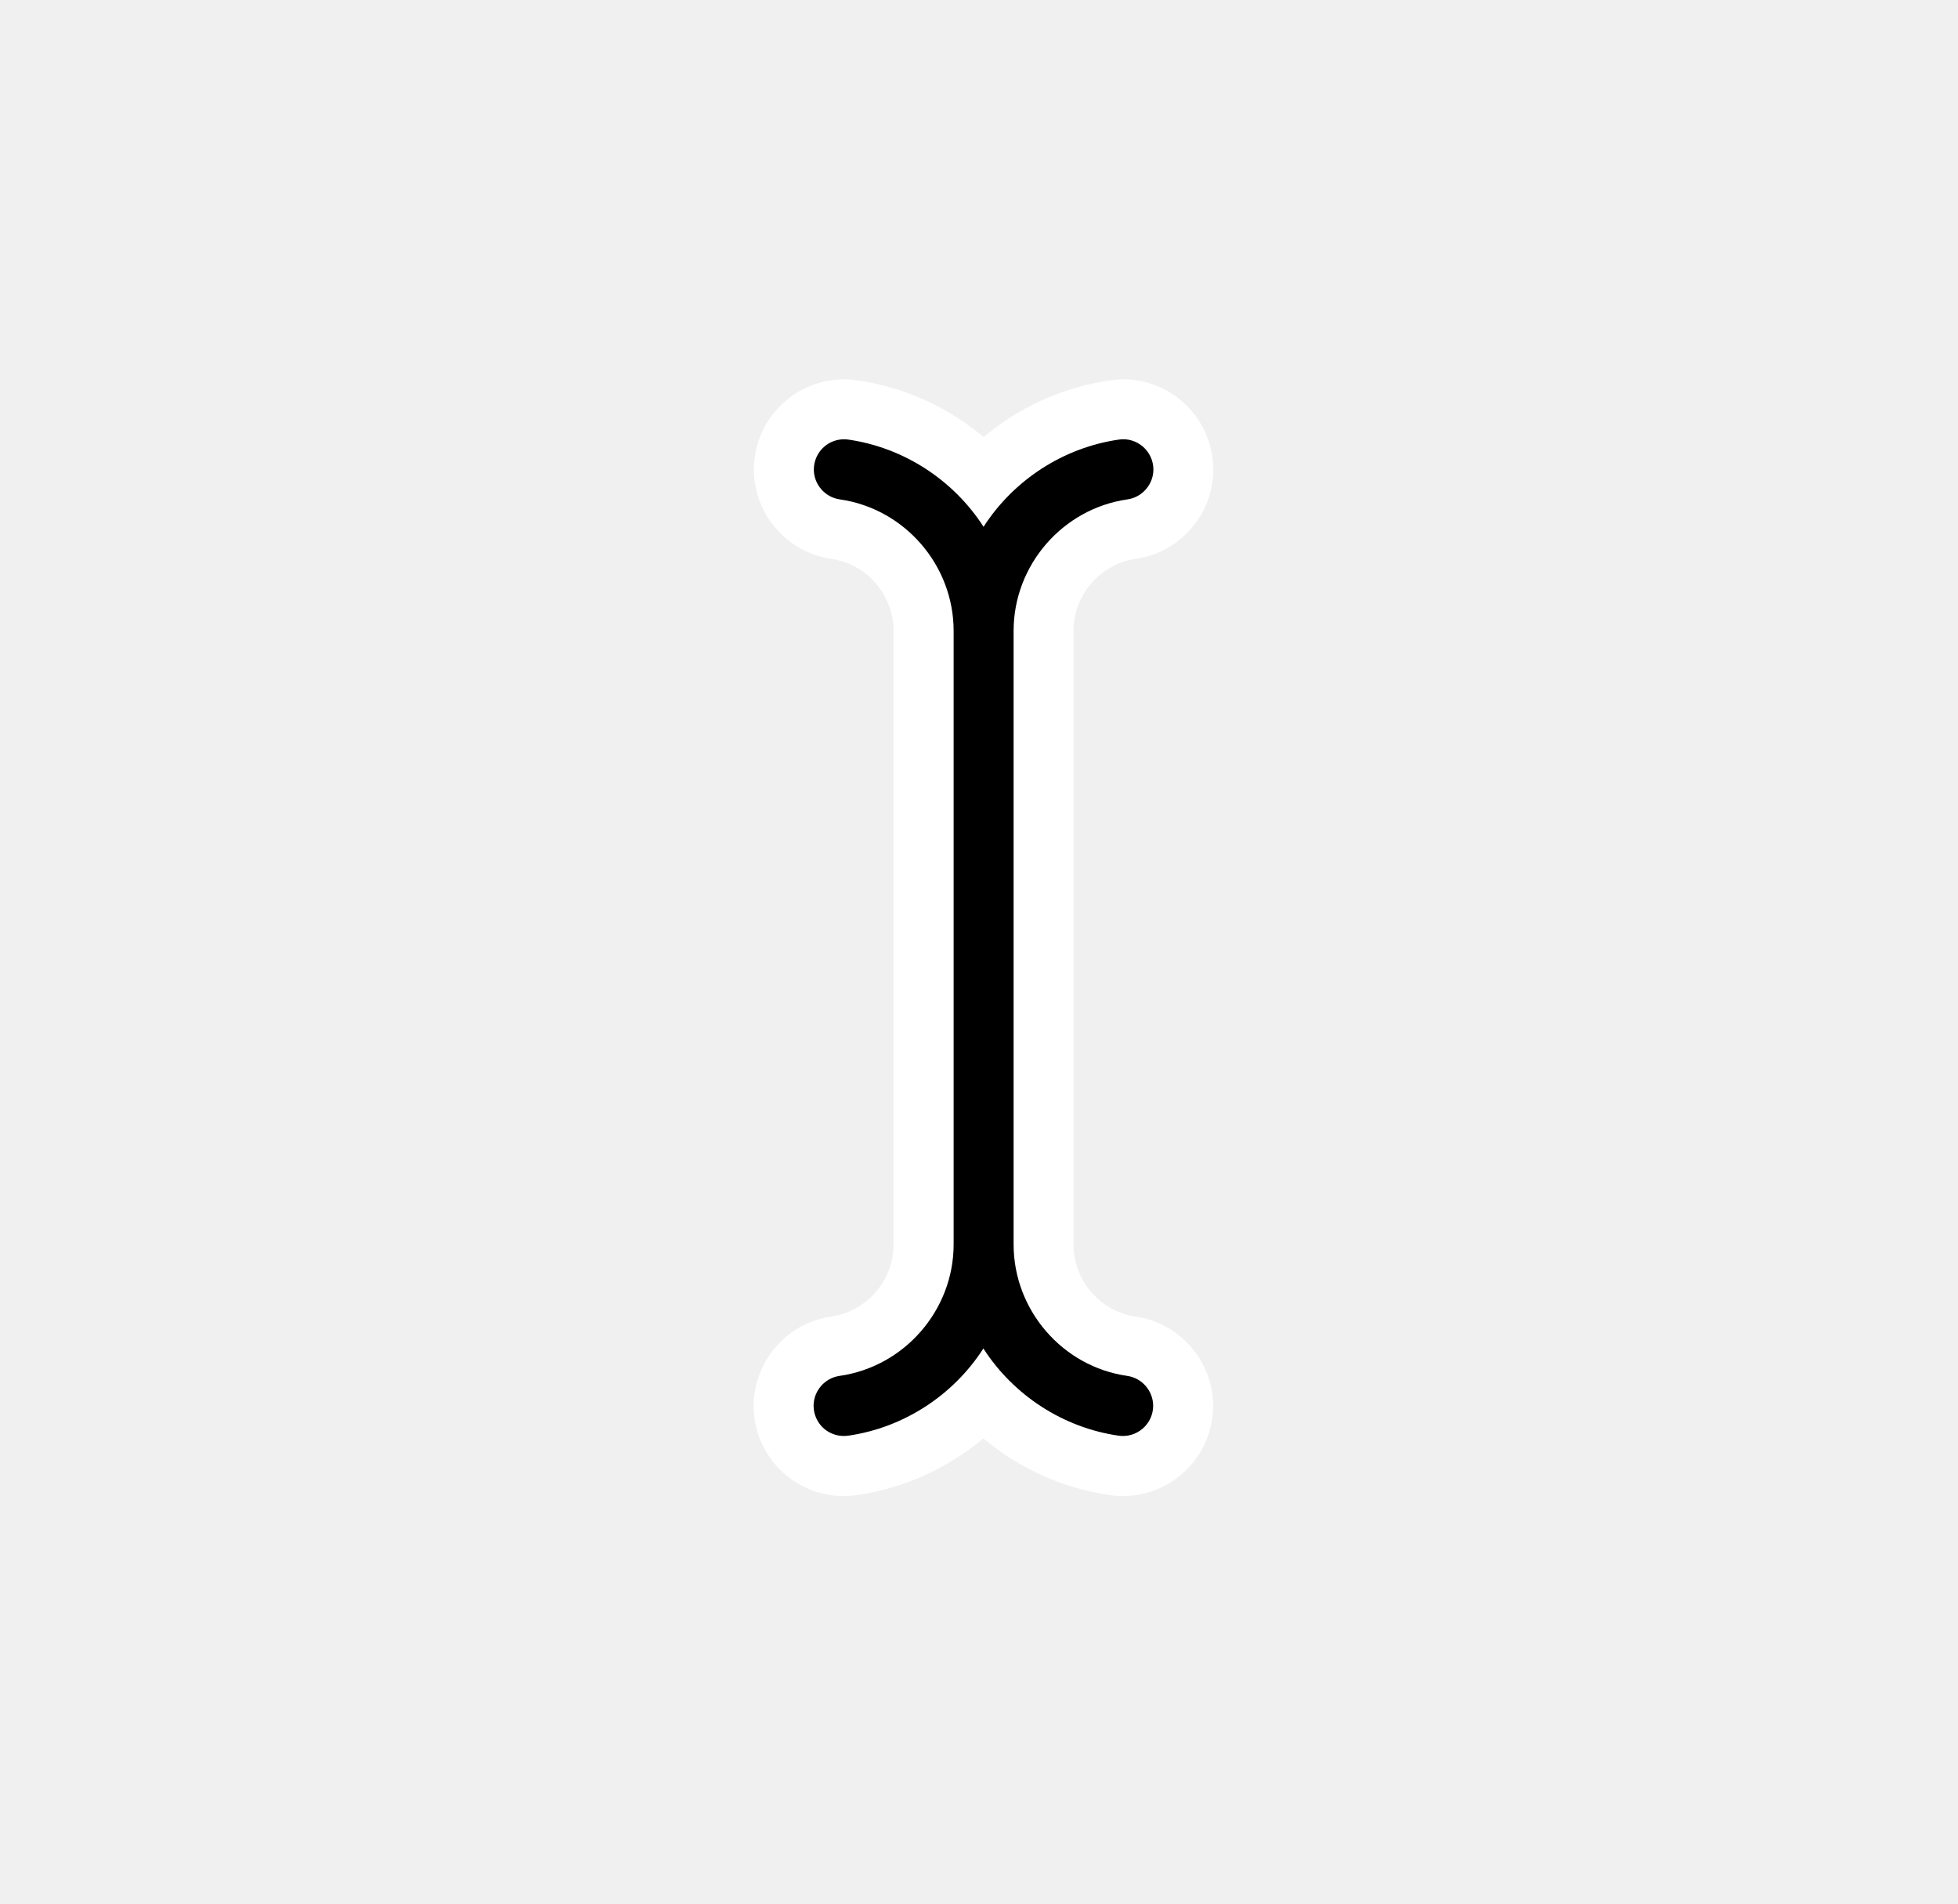
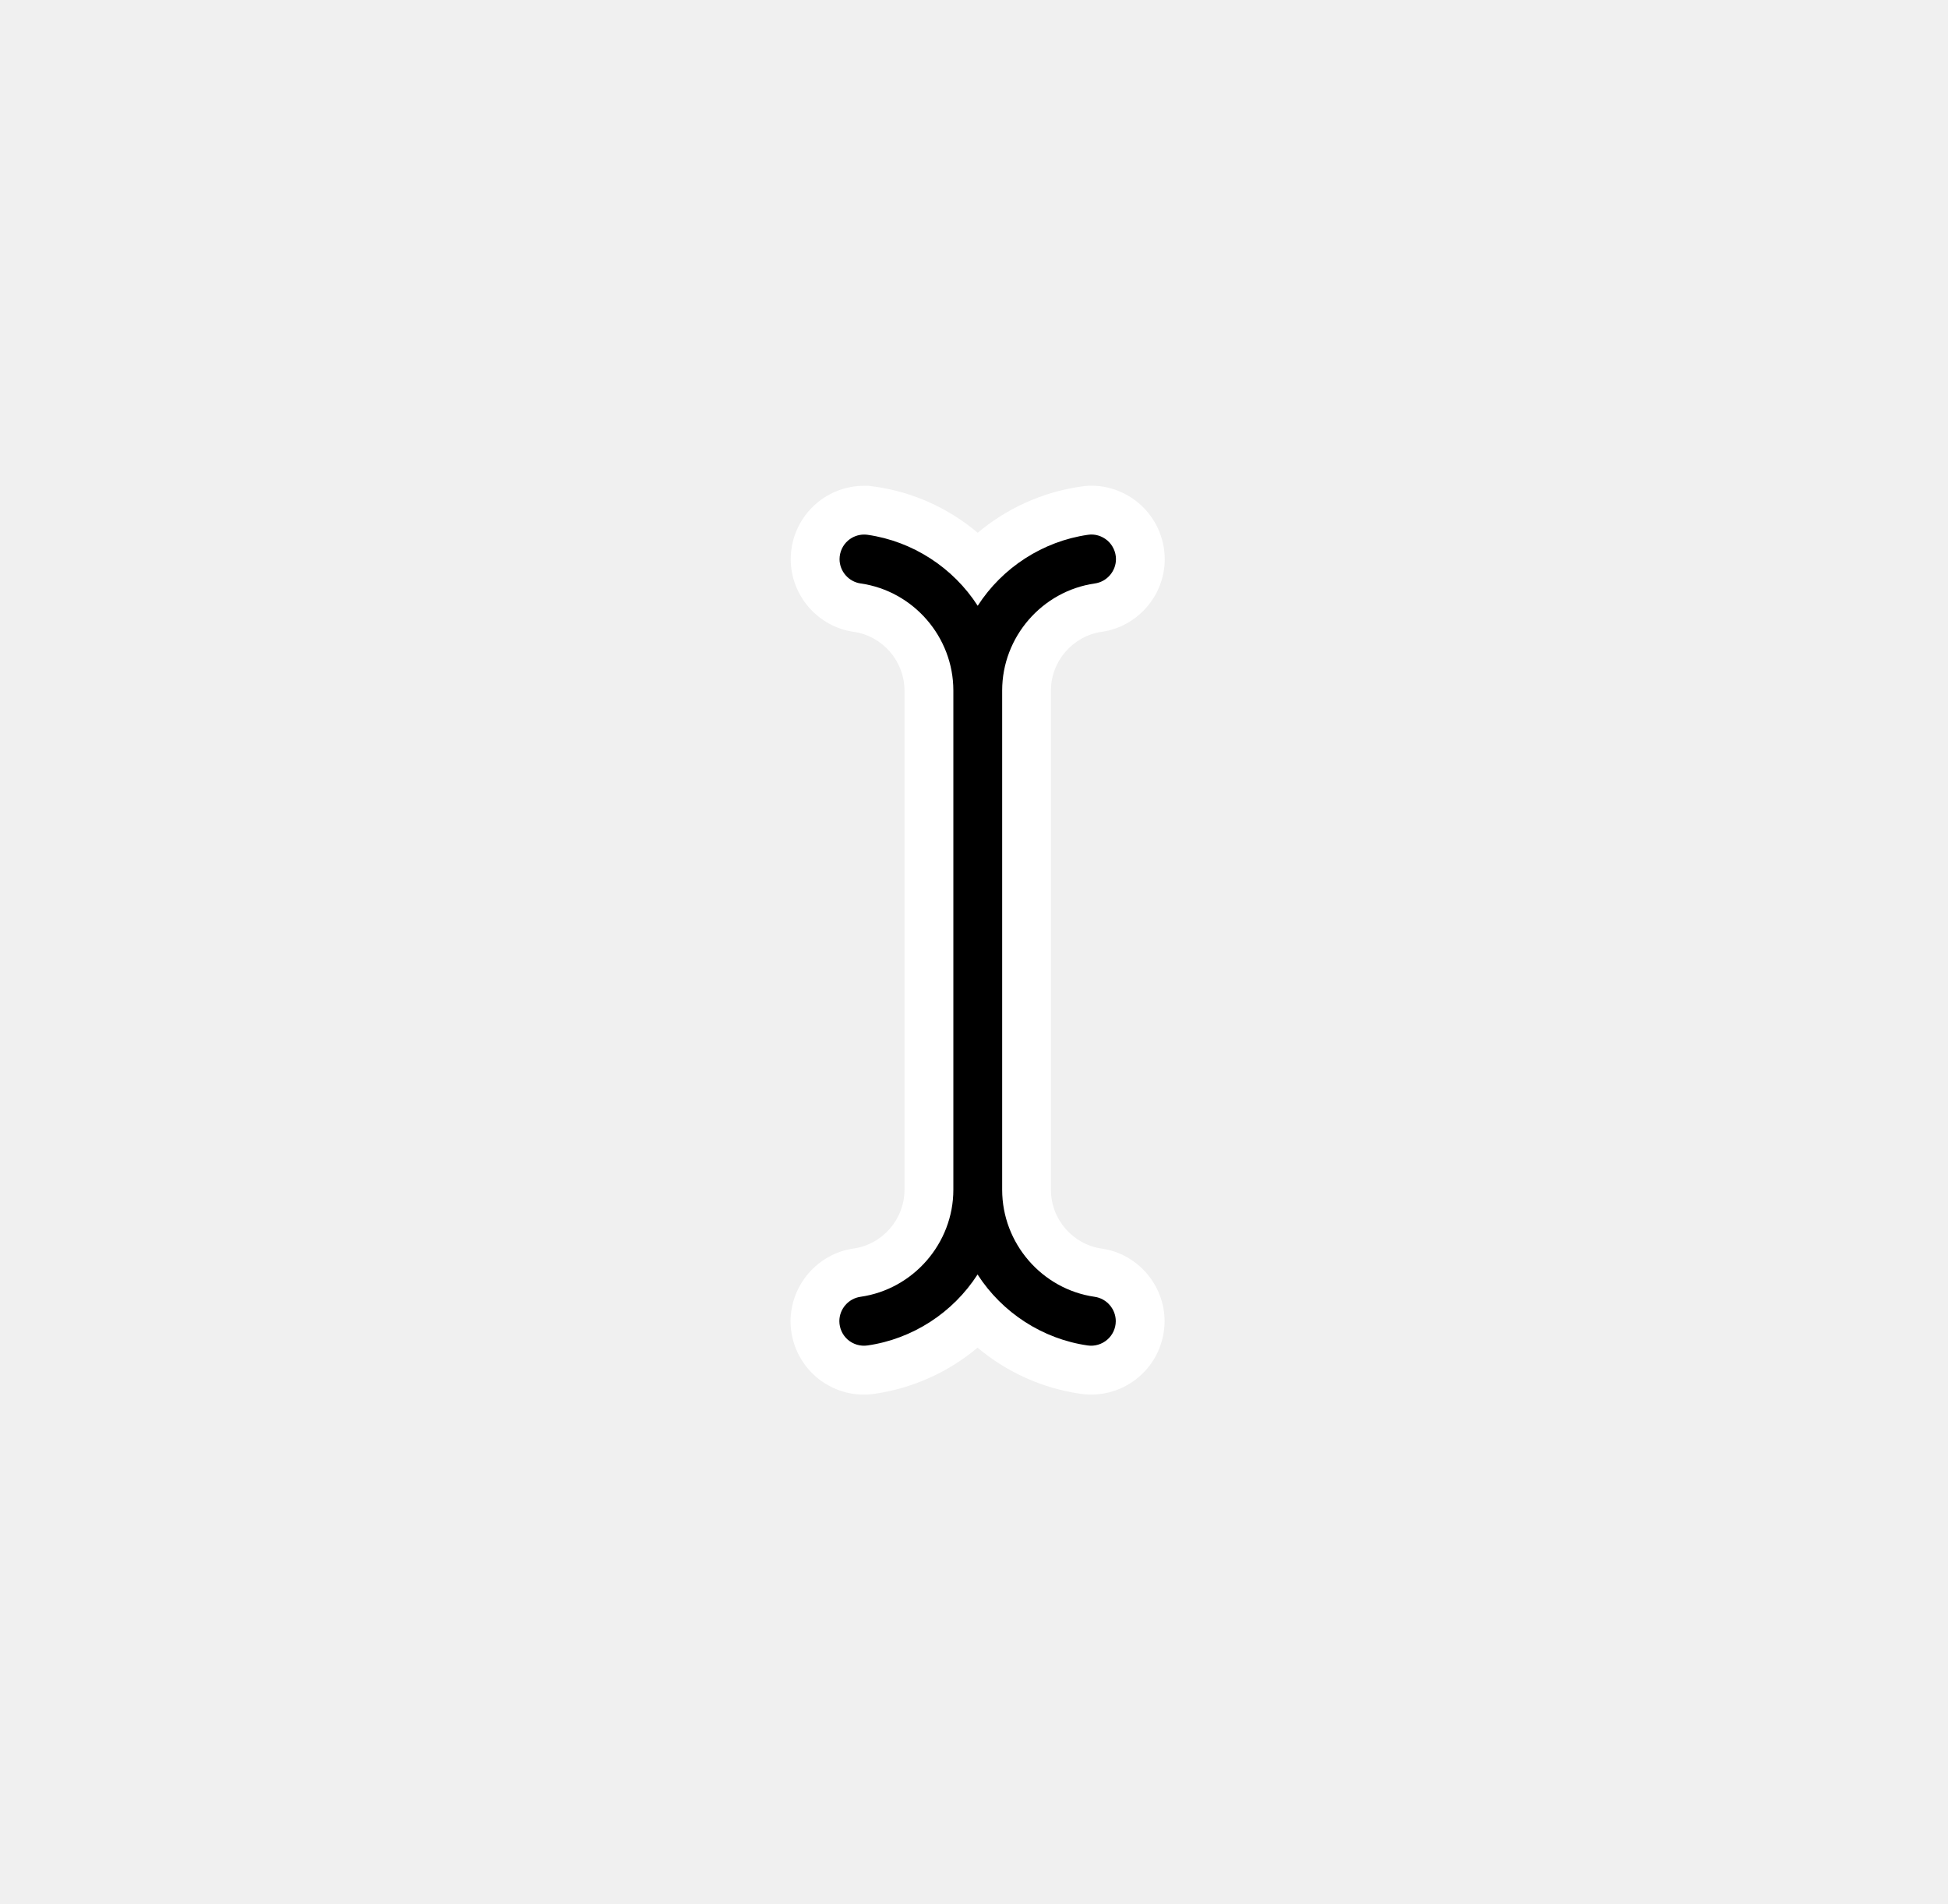
- <svg xmlns="http://www.w3.org/2000/svg" width="36" height="35" viewBox="0 0 36 35" fill="none">
-   <g transform="translate(0 0) scale(1)">
+ <svg xmlns="http://www.w3.org/2000/svg" width="44" height="43" viewBox="0 0 44 43" fill="none">
+   <g transform="translate(4 4) scale(1)">
    <g transform="translate(-143.4475 -8.465342) scale(1.102723)" clip-path="url(#clip_r1c3)">
      <path fill-rule="evenodd" clip-rule="evenodd" d="M24.501 21.86L32.884 30.261C33.937 31.317 33.19 33.119 31.699 33.119L30.475 33.119L31.691 36.007C31.904 36.513 31.907 37.073 31.7 37.582C31.492 38.092 31.098 38.49 30.59 38.703C30.334 38.81 30.066 38.864 29.792 38.864C28.961 38.864 28.216 38.369 27.894 37.603L26.616 34.565L25.784 35.303C24.703 36.259 23 35.492 23 34.048V22.481C23 21.697 23.947 21.305 24.501 21.86Z" fill="white" style="fill:white;fill-opacity:1;" />
      <path fill-rule="evenodd" clip-rule="evenodd" d="M24 23.129C24 22.998 24.159 22.932 24.25 23.025L32.158 30.95C32.59 31.382 32.283 32.119 31.674 32.119L28.97 32.118L30.769 36.394C30.996 36.934 30.742 37.555 30.203 37.781C29.662 38.008 29.042 37.755 28.816 37.216L26.998 32.892L25.139 34.539C24.723 34.907 24.081 34.651 24.006 34.127L24 34.026V23.129Z" fill="black" style="fill:black;fill-opacity:1;" />
      <g>
        <path d="M81.046 15.544C81.819 15.64 82.586 15.89 83.304 16.304C86.174 17.961 87.157 21.63 85.5 24.5C83.843 21.63 80.174 20.647 77.304 22.304C76.587 22.718 75.989 23.256 75.519 23.877C75.744 20.221 77.933 17.095 81.046 15.544Z" fill="url(#paint0_linear_1_317)" />
        <path d="M75.519 23.877C75.989 23.256 76.588 22.718 77.304 22.304C80.174 20.647 83.843 21.63 85.5 24.5C82.186 24.5 79.5 27.186 79.5 30.5C79.5 31.328 79.668 32.116 79.971 32.834C77.276 31.042 75.5 27.978 75.5 24.5C75.5 24.291 75.506 24.083 75.519 23.877Z" fill="url(#paint1_linear_1_317)" />
        <path d="M79.971 32.834C79.668 32.116 79.5 31.328 79.5 30.5C79.5 27.186 82.186 24.5 85.5 24.5C83.843 27.37 84.826 31.039 87.696 32.696C88.414 33.11 89.181 33.36 89.954 33.456C88.613 34.124 87.1 34.5 85.5 34.5C83.456 34.5 81.555 33.886 79.971 32.834Z" fill="url(#paint2_linear_1_317)" />
        <path d="M89.954 33.456C89.181 33.36 88.414 33.11 87.696 32.696C84.826 31.039 83.843 27.37 85.5 24.5C87.157 27.37 90.826 28.353 93.696 26.696C94.413 26.282 95.011 25.744 95.481 25.123C95.256 28.779 93.067 31.905 89.954 33.456Z" fill="url(#paint3_linear_1_317)" />
        <path d="M95.481 25.123C95.011 25.744 94.412 26.282 93.696 26.696C90.826 28.353 87.157 27.37 85.5 24.5C88.814 24.5 91.5 21.814 91.5 18.5C91.5 17.672 91.332 16.884 91.029 16.166C93.724 17.958 95.5 21.021 95.5 24.5C95.5 24.709 95.494 24.917 95.481 25.123Z" fill="url(#paint4_linear_1_317)" />
        <path d="M91.029 16.166C91.332 16.884 91.5 17.672 91.5 18.5C91.5 21.814 88.814 24.5 85.5 24.5C87.157 21.63 86.174 17.961 83.304 16.304C82.586 15.89 81.819 15.64 81.046 15.544C82.387 14.876 83.9 14.5 85.5 14.5C87.544 14.5 89.445 15.114 91.029 16.166Z" fill="url(#paint5_linear_1_317)" />
      </g>
      <path fill-rule="evenodd" clip-rule="evenodd" d="M150.315 15.505C150.315 16.249 149.759 16.889 149.023 16.994C148.431 17.079 147.984 17.596 147.984 18.196V28.426C147.984 29.027 148.43 29.544 149.021 29.629C149.756 29.733 150.312 30.374 150.312 31.118C150.309 31.561 150.118 31.974 149.787 32.257C149.458 32.54 149.021 32.668 148.59 32.604C147.807 32.492 147.078 32.161 146.481 31.659C145.883 32.161 145.154 32.492 144.367 32.605C143.94 32.668 143.504 32.541 143.173 32.257C142.842 31.97 142.653 31.558 142.65 31.125C142.65 30.374 143.206 29.733 143.942 29.628C144.536 29.543 144.984 29.026 144.984 28.426V18.196C144.984 17.596 144.537 17.079 143.944 16.994C143.209 16.889 142.654 16.249 142.654 15.505C142.655 15.065 142.846 14.651 143.177 14.366C143.447 14.133 143.796 14.002 144.158 14.002H144.239L144.39 14.021C145.164 14.132 145.889 14.462 146.484 14.964C147.083 14.462 147.812 14.13 148.598 14.018C149.013 13.951 149.455 14.077 149.792 14.366C150.123 14.653 150.312 15.065 150.315 15.498V15.502V15.505Z" fill="white" style="fill:white;fill-opacity:1;" />
      <path fill-rule="evenodd" clip-rule="evenodd" d="M144.087 16.003C145.169 16.158 145.985 17.101 145.985 18.195V28.425C145.985 29.519 145.167 30.462 144.083 30.617C143.836 30.652 143.65 30.867 143.65 31.117C143.651 31.263 143.714 31.401 143.824 31.497C143.935 31.591 144.08 31.635 144.226 31.614C145.148 31.482 145.978 30.943 146.481 30.16C146.985 30.943 147.814 31.482 148.737 31.614C148.879 31.635 149.027 31.591 149.137 31.496C149.248 31.401 149.311 31.263 149.312 31.117C149.312 30.867 149.126 30.652 148.879 30.617C147.799 30.462 146.985 29.52 146.985 28.425V18.195C146.985 17.101 147.801 16.158 148.883 16.003C149.13 15.968 149.316 15.753 149.316 15.503C149.315 15.358 149.251 15.219 149.141 15.123C149.03 15.029 148.885 14.983 148.74 15.006C147.818 15.139 146.988 15.677 146.484 16.46C145.98 15.677 145.151 15.139 144.229 15.006C144.206 15.003 144.182 15.001 144.158 15.001C144.038 15.001 143.921 15.044 143.829 15.123C143.718 15.219 143.655 15.357 143.654 15.504C143.654 15.753 143.84 15.968 144.087 16.003Z" fill="black" style="fill:black;fill-opacity:1;" />
      <path fill-rule="evenodd" clip-rule="evenodd" d="M207.5 17C208.328 17 209 17.672 209 18.5V23H213.5C214.279 23 214.92 23.595 214.993 24.356L215 24.5C215 25.328 214.328 26 213.5 26H209V30.5C209 31.279 208.405 31.92 207.644 31.993L207.5 32C206.672 32 206 31.328 206 30.5V26H201.5C200.721 26 200.08 25.405 200.007 24.644L200 24.5C200 23.672 200.672 23 201.5 23H206V18.5C206 17.721 206.595 17.08 207.356 17.007L207.5 17Z" fill="white" style="fill:white;fill-opacity:1;" />
      <path fill-rule="evenodd" clip-rule="evenodd" d="M207.5 18C207.776 18 208 18.224 208 18.5V24H213.5C213.745 24 213.95 24.177 213.992 24.41L214 24.5C214 24.776 213.776 25 213.5 25H208V30.5C208 30.745 207.823 30.95 207.59 30.992L207.5 31C207.224 31 207 30.776 207 30.5V25H201.5C201.255 25 201.05 24.823 201.008 24.59L201 24.5C201 24.224 201.224 24 201.5 24H207V18.5C207 18.255 207.177 18.05 207.41 18.008L207.5 18Z" fill="#232020" style="fill:#232020;fill:color(display-p3 0.137 0.126 0.126);fill-opacity:1;" />
      <g clip-path="url(#clip0_1_317)">
        <path fill-rule="evenodd" clip-rule="evenodd" d="M268.501 21.86L276.884 30.261C277.937 31.317 277.19 33.119 275.699 33.119L272.252 33.118L269.784 35.303C268.703 36.259 267 35.492 267 34.048V22.481C267 21.697 267.947 21.305 268.501 21.86Z" fill="white" style="fill:white;fill-opacity:1;" />
        <path fill-rule="evenodd" clip-rule="evenodd" d="M268 23.129V34.026C268 34.616 268.697 34.93 269.139 34.539L271.874 32.118L275.674 32.119C276.284 32.119 276.59 31.382 276.159 30.95L268.251 23.025C268.159 22.932 268 22.998 268 23.129Z" fill="black" style="fill:black;fill-opacity:1;" />
        <path fill-rule="evenodd" clip-rule="evenodd" d="M281.889 50.119H274.11C272.945 50.119 272 49.174 272 48.008V37.23C272 36.064 272.945 35.119 274.11 35.119H281.889C283.055 35.119 284 36.064 284 37.23V48.008C284 49.174 283.055 50.119 281.889 50.119Z" fill="white" style="fill:white;fill-opacity:1;" />
        <path fill-rule="evenodd" clip-rule="evenodd" d="M281.75 49.119H274.25C273.56 49.119 273 48.559 273 47.869V37.369C273 36.679 273.56 36.119 274.25 36.119H281.75C282.44 36.119 283 36.679 283 37.369V47.869C283 48.559 282.44 49.119 281.75 49.119Z" fill="black" style="fill:black;fill-opacity:1;" />
        <path fill-rule="evenodd" clip-rule="evenodd" d="M280.5 39.119H275.5C275.224 39.119 275 38.895 275 38.619C275 38.343 275.224 38.119 275.5 38.119H280.5C280.776 38.119 281 38.343 281 38.619C281 38.895 280.776 39.119 280.5 39.119Z" fill="white" style="fill:white;fill-opacity:1;" />
        <path fill-rule="evenodd" clip-rule="evenodd" d="M280.5 47.119H275.5C275.224 47.119 275 46.895 275 46.619C275 46.343 275.224 46.119 275.5 46.119H280.5C280.776 46.119 281 46.343 281 46.619C281 46.895 280.776 47.119 280.5 47.119Z" fill="white" style="fill:white;fill-opacity:1;" />
        <path fill-rule="evenodd" clip-rule="evenodd" d="M281.061 44.119H274.938C274.42 44.119 274 43.699 274 43.18V42.058C274 41.539 274.42 41.119 274.938 41.119H281.061C281.579 41.119 282 41.539 282 42.058V43.18C282 43.699 281.579 44.119 281.061 44.119Z" fill="white" style="fill:white;fill-opacity:1;" />
        <path fill-rule="evenodd" clip-rule="evenodd" d="M278.5 43.119H275.5C275.224 43.119 275 42.895 275 42.619C275 42.343 275.224 42.119 275.5 42.119H278.5C278.776 42.119 279 42.343 279 42.619C279 42.895 278.776 43.119 278.5 43.119Z" fill="black" style="fill:black;fill-opacity:1;" />
      </g>
      <path fill-rule="evenodd" clip-rule="evenodd" d="M32 91C32 94.866 28.866 98 25 98C21.134 98 18 94.866 18 91C18 87.134 21.134 84 25 84C28.866 84 32 87.134 32 91Z" fill="black" style="fill:black;fill-opacity:1;" />
      <path fill-rule="evenodd" clip-rule="evenodd" d="M30.253 91C30.253 93.901 27.901 96.253 25 96.253C22.098 96.253 19.747 93.901 19.747 91C19.747 88.099 22.098 85.747 25 85.747C27.901 85.747 30.253 88.099 30.253 91Z" fill="white" style="fill:white;fill-opacity:1;" />
      <path fill-rule="evenodd" clip-rule="evenodd" d="M21.5 91C21.5 90.448 21.948 90 22.5 90H27.5C28.052 90 28.5 90.448 28.5 91C28.5 91.552 28.052 92 27.5 92H22.5C21.948 92 21.5 91.552 21.5 91ZM34.931 100.932C35.322 100.542 35.322 99.908 34.931 99.518L30.189 94.776L28.776 96.19L33.517 100.932C33.907 101.322 34.541 101.322 34.931 100.932Z" fill="black" style="fill:black;fill-opacity:1;" />
      <path fill-rule="evenodd" clip-rule="evenodd" d="M93 91C93 94.866 89.866 98 86 98C82.134 98 79 94.866 79 91C79 87.134 82.134 84 86 84C89.866 84 93 87.134 93 91Z" fill="black" style="fill:black;fill-opacity:1;" />
      <path fill-rule="evenodd" clip-rule="evenodd" d="M91.253 91C91.253 93.901 88.901 96.253 86 96.253C83.098 96.253 80.747 93.901 80.747 91C80.747 88.099 83.098 85.747 86 85.747C88.901 85.747 91.253 88.099 91.253 91Z" fill="white" style="fill:white;fill-opacity:1;" />
      <path fill-rule="evenodd" clip-rule="evenodd" d="M86 94.5C85.448 94.5 85 94.052 85 93.5V88.5C85 87.948 85.448 87.5 86 87.5C86.552 87.5 87 87.948 87 88.5V93.5C87 94.052 86.552 94.5 86 94.5Z" fill="black" style="fill:black;fill-opacity:1;" />
      <path fill-rule="evenodd" clip-rule="evenodd" d="M82.5 91C82.5 90.448 82.948 90 83.5 90H88.5C89.052 90 89.5 90.448 89.5 91C89.5 91.552 89.052 92 88.5 92H83.5C82.948 92 82.5 91.552 82.5 91Z" fill="black" style="fill:black;fill-opacity:1;" />
      <path fill-rule="evenodd" clip-rule="evenodd" d="M95.931 100.932C96.322 100.542 96.322 99.908 95.931 99.518L91.189 94.776L89.775 96.19L94.517 100.932C94.907 101.322 95.541 101.322 95.931 100.932Z" fill="black" style="fill:black;fill-opacity:1;" />
      <path fill-rule="evenodd" clip-rule="evenodd" d="M149.301 105.942C150.359 105.942 151.279 105.722 152.059 105.281C152.841 104.84 153.445 104.195 153.87 103.343C154.296 102.491 154.509 101.449 154.509 100.214V98.564C154.509 97.797 154.389 97.208 154.149 96.794C153.909 96.381 153.563 96.174 153.114 96.174V97.268C153.114 97.42 153.063 97.542 152.963 97.633C152.862 97.724 152.749 97.769 152.621 97.769C152.487 97.769 152.37 97.724 152.27 97.633C152.169 97.542 152.119 97.42 152.119 97.268V95.909C152.119 95.636 152.049 95.424 151.91 95.275C151.769 95.126 151.572 95.052 151.316 95.052C151.116 95.052 150.918 95.095 150.724 95.18V96.913C150.724 97.071 150.673 97.195 150.573 97.287C150.472 97.378 150.359 97.423 150.231 97.423C150.097 97.423 149.98 97.378 149.88 97.287C149.779 97.195 149.729 97.071 149.729 96.913V94.906C149.729 94.639 149.658 94.427 149.515 94.272C149.372 94.117 149.179 94.039 148.936 94.039C148.729 94.039 148.528 94.085 148.334 94.176V96.566C148.334 96.706 148.287 96.825 148.192 96.922C148.098 97.019 147.978 97.068 147.832 97.068C147.692 97.068 147.575 97.019 147.481 96.922C147.387 96.825 147.339 96.706 147.339 96.566V89.981C147.339 89.756 147.277 89.575 147.152 89.438C147.028 89.301 146.859 89.233 146.646 89.233C146.433 89.233 146.262 89.301 146.131 89.438C146 89.575 145.935 89.756 145.935 89.981V99.257C145.935 99.452 145.877 99.611 145.762 99.736C145.646 99.86 145.5 99.922 145.324 99.922C145.165 99.922 145.024 99.883 144.9 99.804C144.775 99.725 144.67 99.579 144.585 99.366L143.363 96.575C143.211 96.21 142.982 96.028 142.679 96.028C142.484 96.028 142.326 96.09 142.204 96.215C142.082 96.339 142.022 96.49 142.022 96.666C142.022 96.812 142.049 96.958 142.104 97.104L143.737 101.701C144.271 103.191 145.014 104.269 145.962 104.939C146.911 105.608 148.024 105.942 149.301 105.942ZM149.265 107C147.707 107 146.383 106.583 145.292 105.751C144.2 104.918 143.366 103.68 142.788 102.038L141.155 97.432C141.106 97.287 141.069 97.135 141.041 96.976C141.014 96.818 141 96.675 141 96.548C141 96.073 141.158 95.706 141.475 95.444C141.79 95.183 142.162 95.052 142.587 95.052C142.898 95.052 143.177 95.142 143.427 95.321C143.676 95.5 143.876 95.77 144.029 96.128L144.749 97.907C144.767 97.949 144.795 97.97 144.831 97.97C144.88 97.97 144.904 97.943 144.904 97.889V90.044C144.904 89.491 145.068 89.052 145.397 88.726C145.725 88.401 146.141 88.238 146.646 88.238C147.145 88.238 147.557 88.401 147.882 88.726C148.207 89.052 148.37 89.491 148.37 90.044V93.155C148.607 93.088 148.838 93.054 149.064 93.054C149.453 93.054 149.784 93.156 150.058 93.36C150.331 93.564 150.523 93.842 150.633 94.195C150.912 94.098 151.186 94.049 151.454 94.049C151.83 94.049 152.148 94.144 152.406 94.336C152.665 94.527 152.843 94.787 152.94 95.116C153.766 95.122 154.407 95.414 154.86 95.991C155.313 96.569 155.54 97.381 155.54 98.426V100.333C155.54 101.743 155.275 102.946 154.746 103.94C154.217 104.935 153.481 105.692 152.539 106.216C151.596 106.739 150.505 107 149.265 107Z" fill="black" style="fill:black;fill-opacity:1;" />
      <path fill-rule="evenodd" clip-rule="evenodd" d="M149.301 105.942C150.359 105.942 151.279 105.722 152.059 105.281C152.841 104.84 153.445 104.195 153.87 103.343C154.296 102.491 154.509 101.449 154.509 100.214V98.564C154.509 97.797 154.389 97.208 154.149 96.794C153.909 96.381 153.563 96.174 153.114 96.174V97.268C153.114 97.42 153.063 97.542 152.963 97.633C152.862 97.724 152.749 97.769 152.621 97.769C152.487 97.769 152.37 97.724 152.27 97.633C152.169 97.542 152.119 97.42 152.119 97.268V95.909C152.119 95.636 152.049 95.424 151.91 95.275C151.769 95.126 151.572 95.052 151.316 95.052C151.116 95.052 150.918 95.095 150.724 95.18V96.913C150.724 97.071 150.673 97.195 150.573 97.287C150.472 97.378 150.359 97.423 150.231 97.423C150.097 97.423 149.98 97.378 149.88 97.287C149.779 97.195 149.729 97.071 149.729 96.913V94.906C149.729 94.639 149.658 94.427 149.515 94.272C149.372 94.117 149.179 94.039 148.936 94.039C148.729 94.039 148.528 94.085 148.334 94.176V96.566C148.334 96.706 148.287 96.825 148.192 96.922C148.098 97.019 147.978 97.068 147.832 97.068C147.692 97.068 147.575 97.019 147.481 96.922C147.387 96.825 147.339 96.706 147.339 96.566V89.981C147.339 89.756 147.277 89.575 147.152 89.438C147.028 89.301 146.859 89.233 146.646 89.233C146.433 89.233 146.262 89.301 146.131 89.438C146 89.575 145.935 89.756 145.935 89.981V99.257C145.935 99.452 145.877 99.611 145.762 99.736C145.646 99.86 145.5 99.922 145.324 99.922C145.165 99.922 145.024 99.883 144.9 99.804C144.775 99.725 144.67 99.579 144.585 99.366L143.363 96.575C143.211 96.21 142.982 96.028 142.679 96.028C142.484 96.028 142.326 96.09 142.204 96.215C142.082 96.339 142.022 96.49 142.022 96.666C142.022 96.812 142.049 96.958 142.104 97.104L143.737 101.701C144.271 103.191 145.014 104.269 145.962 104.939C146.911 105.608 148.024 105.942 149.301 105.942Z" fill="white" style="fill:white;fill-opacity:1;" />
      <path fill-rule="evenodd" clip-rule="evenodd" d="M214.719 87.556C214.367 87.299 213.975 87.199 213.542 87.258C213.334 87.286 213.162 87.347 213.019 87.432C213.024 87.273 213.012 87.122 212.976 86.98C212.901 86.683 212.761 86.439 212.556 86.247C212.351 86.055 212.105 85.917 211.818 85.832C211.558 85.754 211.293 85.731 211.023 85.764C210.752 85.797 210.51 85.889 210.295 86.042C210.225 86.092 210.173 86.156 210.117 86.217C210.078 86.148 210.042 86.077 209.987 86.013C209.821 85.821 209.61 85.673 209.353 85.569C209.096 85.465 208.823 85.412 208.537 85.412C208.244 85.412 207.968 85.465 207.712 85.569C207.455 85.673 207.243 85.821 207.077 86.013C207.023 86.075 206.989 86.145 206.949 86.213C206.912 86.171 206.881 86.123 206.838 86.086C206.662 85.936 206.455 85.834 206.217 85.778C205.98 85.723 205.741 85.715 205.5 85.754C205.194 85.799 204.919 85.914 204.674 86.096C204.43 86.278 204.25 86.524 204.132 86.833C204.023 87.122 204.01 87.464 204.077 87.847C203.507 87.777 202.977 87.943 202.492 88.356C201.991 88.783 201.743 89.455 201.75 90.373C201.756 91.857 202.038 93.175 202.594 94.328C203.151 95.48 203.934 96.381 204.943 97.028C205.952 97.676 207.121 98 208.449 98C209.66 98 210.695 97.787 211.555 97.36C212.414 96.934 213.11 96.317 213.64 95.509C214.17 94.703 214.556 93.703 214.797 92.511C214.927 91.881 215.029 91.261 215.105 90.656C215.18 90.05 215.224 89.41 215.236 88.732C215.243 88.205 215.07 87.813 214.719 87.556Z" fill="black" style="fill:black;fill-opacity:1;" />
      <path fill-rule="evenodd" clip-rule="evenodd" d="M204.263 88.917L204.509 90.187C204.555 90.428 204.675 90.582 204.87 90.646C205.066 90.712 205.243 90.68 205.403 90.553C205.562 90.426 205.616 90.246 205.564 90.011L205.056 87.58C204.997 87.326 205.071 87.121 205.276 86.965C205.481 86.809 205.708 86.75 205.959 86.789C206.21 86.828 206.371 86.975 206.443 87.229L206.589 87.756C206.641 87.958 206.763 88.085 206.955 88.137C207.148 88.189 207.331 88.166 207.507 88.069C207.683 87.971 207.771 87.828 207.771 87.639V86.965C207.771 86.789 207.844 86.648 207.991 86.54C208.137 86.433 208.315 86.379 208.523 86.379C208.725 86.379 208.899 86.433 209.046 86.54C209.192 86.648 209.265 86.789 209.265 86.965V87.639C209.265 87.821 209.353 87.963 209.529 88.064C209.705 88.165 209.888 88.189 210.081 88.137C210.273 88.085 210.395 87.958 210.447 87.756L210.603 87.209C210.669 86.968 210.825 86.828 211.072 86.789C211.319 86.75 211.546 86.809 211.751 86.965C211.956 87.121 212.032 87.326 211.98 87.58L211.824 88.459C211.778 88.693 211.824 88.876 211.961 89.006C212.097 89.136 212.263 89.198 212.459 89.191C212.654 89.185 212.801 89.113 212.898 88.976L213.152 88.566C213.243 88.429 213.379 88.35 213.557 88.327C213.736 88.304 213.897 88.341 214.041 88.439C214.184 88.537 214.256 88.677 214.256 88.859C214.256 89.4 214.217 89.918 214.138 90.412C214.06 90.907 213.946 91.476 213.797 92.121L213.738 92.394C213.511 93.41 213.184 94.247 212.762 94.904C212.339 95.562 211.777 96.058 211.077 96.393C210.377 96.729 209.512 96.896 208.484 96.896C207.344 96.896 206.345 96.617 205.486 96.056C204.626 95.497 203.965 94.717 203.503 93.717C203.041 92.718 202.81 91.581 202.81 90.304C202.81 89.849 202.909 89.499 203.108 89.255C203.306 89.01 203.544 88.878 203.821 88.854C203.984 88.841 204.128 88.868 204.263 88.917Z" fill="white" style="fill:white;fill-opacity:1;" />
      <path fill-rule="evenodd" clip-rule="evenodd" d="M269.591 97.419C268.658 97.419 267.804 97.251 267.053 96.92C266.296 96.586 265.615 96.07 265.03 95.388C264.46 94.723 263.956 93.872 263.531 92.86L261.619 88.155C261.478 87.814 261.462 87.487 261.572 87.187C261.692 86.864 261.93 86.635 262.262 86.524C262.382 86.481 262.516 86.456 262.649 86.456C262.813 86.456 262.972 86.493 263.123 86.566C263.373 86.688 263.58 86.905 263.739 87.212L265.326 90.071C265.43 90.251 265.508 90.317 265.536 90.337C265.579 90.366 265.621 90.378 265.677 90.378C265.744 90.378 265.785 90.359 265.831 90.307C265.85 90.285 265.878 90.19 265.843 89.984L264.741 82.947C264.665 82.506 264.799 82.199 264.926 82.021C265.107 81.766 265.366 81.603 265.674 81.549C265.752 81.539 265.806 81.535 265.86 81.535C266.11 81.535 266.343 81.609 266.551 81.753C266.811 81.933 266.982 82.207 267.044 82.546L268.132 87.678L268.192 81.649C268.192 81.308 268.305 81.006 268.521 80.778C268.743 80.542 269.041 80.417 269.38 80.417C269.722 80.417 270.024 80.538 270.253 80.768C270.483 80.997 270.604 81.303 270.604 81.652L270.569 87.702L271.516 82.456C271.564 82.13 271.727 81.849 271.984 81.658C272.191 81.504 272.422 81.426 272.671 81.426C272.737 81.426 272.804 81.432 272.872 81.443C273.196 81.493 273.473 81.656 273.663 81.912C273.799 82.094 273.945 82.407 273.865 82.861L272.999 88.177L274.22 84.71C274.32 84.395 274.493 84.149 274.73 83.992C274.925 83.862 275.141 83.796 275.372 83.796C275.428 83.796 275.484 83.8 275.541 83.808C275.871 83.865 276.128 84.029 276.302 84.286C276.47 84.536 276.53 84.834 276.481 85.17L275.342 91.745C275.022 93.593 274.407 95.008 273.514 95.951C272.593 96.925 271.273 97.419 269.591 97.419Z" fill="white" style="fill:white;fill-opacity:1;" />
      <path fill-rule="evenodd" clip-rule="evenodd" d="M274.852 91.66L275.989 85.097C276.02 84.886 275.987 84.708 275.889 84.564C275.792 84.419 275.653 84.331 275.473 84.3C275.301 84.276 275.145 84.312 275.005 84.405C274.864 84.499 274.758 84.655 274.688 84.874L273.493 88.273C273.438 88.422 273.362 88.527 273.264 88.589C273.167 88.652 273.051 88.672 272.919 88.648C272.794 88.625 272.69 88.56 272.608 88.455C272.526 88.349 272.493 88.23 272.508 88.097L273.376 82.776C273.415 82.55 273.378 82.36 273.264 82.208C273.151 82.056 272.993 81.964 272.79 81.933C272.602 81.901 272.432 81.942 272.28 82.056C272.128 82.169 272.036 82.331 272.005 82.542L271.067 87.851C271.044 87.984 270.983 88.087 270.885 88.161C270.788 88.236 270.669 88.261 270.528 88.238C270.372 88.214 270.257 88.155 270.182 88.062C270.108 87.968 270.071 87.847 270.071 87.698L270.106 81.651C270.106 81.433 270.038 81.255 269.901 81.118C269.764 80.982 269.59 80.913 269.38 80.913C269.176 80.913 269.01 80.982 268.882 81.118C268.753 81.255 268.688 81.433 268.688 81.651L268.653 87.745C268.653 87.886 268.604 88.003 268.507 88.097C268.409 88.191 268.294 88.238 268.161 88.238C268.028 88.238 267.917 88.196 267.827 88.114C267.737 88.032 267.676 87.921 267.645 87.78L266.555 82.636C266.516 82.425 266.421 82.267 266.268 82.161C266.116 82.056 265.946 82.015 265.758 82.038C265.579 82.069 265.436 82.159 265.331 82.308C265.225 82.456 265.192 82.644 265.231 82.87L266.333 89.902C266.387 90.23 266.344 90.474 266.204 90.634C266.063 90.795 265.887 90.875 265.676 90.875C265.52 90.875 265.38 90.832 265.255 90.746C265.13 90.66 265.008 90.515 264.891 90.312L263.298 87.441C263.188 87.23 263.057 87.087 262.905 87.013C262.753 86.939 262.59 86.933 262.419 86.995C262.231 87.058 262.104 87.179 262.038 87.359C261.971 87.538 261.985 87.741 262.079 87.968L263.989 92.668C264.395 93.636 264.868 94.435 265.407 95.064C265.946 95.693 266.561 96.16 267.253 96.464C267.944 96.769 268.723 96.921 269.59 96.921C271.137 96.921 272.325 96.484 273.153 95.609C273.981 94.734 274.548 93.418 274.852 91.66ZM263.028 93.007L261.165 88.414C261.032 88.085 260.979 87.773 261.007 87.476C261.034 87.179 261.128 86.921 261.288 86.702C261.448 86.484 261.649 86.312 261.891 86.187C262.133 86.069 262.397 86.015 262.682 86.023C262.967 86.03 263.243 86.112 263.508 86.269C263.774 86.425 263.997 86.663 264.176 86.984L265.102 88.754C265.126 88.8 265.157 88.82 265.196 88.812C265.235 88.804 265.251 88.773 265.243 88.718L264.247 83.046C264.176 82.679 264.192 82.351 264.294 82.062C264.395 81.773 264.559 81.538 264.786 81.359C265.012 81.179 265.274 81.066 265.571 81.019C265.868 80.972 266.153 81.001 266.426 81.107C266.7 81.212 266.934 81.386 267.13 81.628C267.325 81.87 267.462 82.171 267.54 82.53L267.68 83.292V81.651C267.68 81.136 267.841 80.714 268.161 80.386C268.481 80.058 268.887 79.894 269.38 79.894C269.895 79.894 270.311 80.062 270.628 80.398C270.944 80.734 271.102 81.167 271.102 81.698L271.079 82.202C271.188 81.734 271.417 81.384 271.764 81.153C272.112 80.923 272.501 80.843 272.93 80.913C273.227 80.96 273.491 81.073 273.721 81.253C273.952 81.433 274.124 81.665 274.237 81.95C274.35 82.235 274.383 82.562 274.337 82.929L274.237 83.856C274.218 83.768 274.325 83.652 274.559 83.509C274.911 83.294 275.298 83.222 275.719 83.292C275.993 83.347 276.233 83.458 276.44 83.626C276.647 83.794 276.799 84.019 276.897 84.3C276.995 84.581 277.012 84.901 276.95 85.261L275.895 91.765C275.567 93.789 274.883 95.334 273.844 96.4C272.805 97.466 271.376 98 269.555 98C268.016 98 266.716 97.58 265.653 96.74C264.59 95.9 263.715 94.656 263.028 93.007Z" fill="black" style="fill:black;fill-opacity:1;" />
      <path fill-rule="evenodd" clip-rule="evenodd" d="M329.076 82.509C329.586 81.999 330.413 81.999 330.923 82.509L338.49 90.076C339 90.586 339 91.413 338.49 91.923L330.923 99.49C330.413 100 329.586 100 329.076 99.49L321.509 91.923C320.999 91.413 320.999 90.586 321.509 90.076L329.076 82.509Z" fill="white" style="fill:white;fill-opacity:1;" />
      <path fill-rule="evenodd" clip-rule="evenodd" d="M326 93.844C326 94.27 325.484 94.484 325.182 94.182L322.406 91.406C322.182 91.182 322.182 90.818 322.406 90.593L325.182 87.817C325.484 87.515 326 87.729 326 88.155L326.001 90H329V87L327.156 87C326.758 87 326.545 86.551 326.764 86.245L326.818 86.182L329.594 83.406C329.818 83.182 330.182 83.182 330.407 83.406L333.183 86.182C333.485 86.484 333.271 87 332.845 87L331 87V90H334V88.156C334 87.758 334.449 87.545 334.754 87.764L334.817 87.818L337.594 90.594C337.818 90.818 337.818 91.182 337.594 91.407L334.817 94.183C334.516 94.485 334 94.271 334 93.845V92H331V94.999L332.844 95C333.242 95 333.455 95.449 333.236 95.755L333.182 95.818L330.406 98.594C330.182 98.818 329.818 98.818 329.593 98.594L326.817 95.818C326.515 95.516 326.729 95 327.155 95L329 94.999V92H326.001L326 93.844Z" fill="black" style="fill:black;fill-opacity:1;" />
      <path fill-rule="evenodd" clip-rule="evenodd" d="M24 162C22.897 162 22 161.103 22 160V150C22 148.897 22.897 148 24 148C25.103 148 26 148.897 26 150V160C26 161.103 25.103 162 24 162ZM18.644 158.785C18.432 158.785 18.218 158.734 18.027 158.639L13.265 156.256C12.794 156.021 12.501 155.548 12.5 155.021C12.5 154.493 12.793 154.019 13.264 153.784L18.026 151.401C18.217 151.305 18.431 151.254 18.644 151.254C19.407 151.254 20.027 151.875 20.027 152.638V157.402C20.027 157.781 19.877 158.135 19.604 158.397C19.345 158.647 19.003 158.785 18.644 158.785Z" fill="white" style="fill:white;fill-opacity:1;" />
      <path fill-rule="evenodd" clip-rule="evenodd" d="M24 161C23.448 161 23 160.552 23 160V150C23 149.448 23.448 149 24 149C24.552 149 25 149.448 25 150V160C25 160.552 24.552 161 24 161ZM13.712 155.362L18.473 157.744C18.727 157.871 19.027 157.686 19.027 157.402V152.638C19.027 152.353 18.727 152.168 18.473 152.295L13.712 154.678C13.43 154.819 13.43 155.221 13.712 155.362Z" fill="black" style="fill:black;fill-opacity:1;" />
      <path fill-rule="evenodd" clip-rule="evenodd" d="M92 155C92 156.103 91.103 157 90 157H80C78.897 157 78 156.103 78 155C78 153.897 78.897 153 80 153H90C91.103 153 92 153.897 92 155ZM88.785 160.356C88.785 160.568 88.734 160.782 88.639 160.973L86.256 165.735C86.021 166.206 85.548 166.499 85.021 166.5C84.493 166.5 84.019 166.207 83.784 165.736L81.401 160.974C81.305 160.783 81.254 160.569 81.254 160.356C81.254 159.593 81.875 158.973 82.638 158.973H87.402C87.781 158.973 88.135 159.123 88.397 159.396C88.647 159.655 88.785 159.997 88.785 160.356Z" fill="white" style="fill:white;fill-opacity:1;" />
      <path fill-rule="evenodd" clip-rule="evenodd" d="M91 155C91 155.552 90.552 156 90 156H80C79.448 156 79 155.552 79 155C79 154.448 79.448 154 80 154H90C90.552 154 91 154.448 91 155ZM85.362 165.288L87.744 160.527C87.871 160.273 87.686 159.973 87.402 159.973H82.638C82.353 159.973 82.168 160.273 82.295 160.527L84.678 165.288C84.819 165.57 85.221 165.57 85.362 165.288Z" fill="black" style="fill:black;fill-opacity:1;" />
      <path fill-rule="evenodd" clip-rule="evenodd" d="M146 148C147.103 148 148 148.897 148 150V160C148 161.103 147.103 162 146 162C144.897 162 144 161.103 144 160V150C144 148.897 144.897 148 146 148ZM151.356 151.215C151.568 151.215 151.782 151.266 151.973 151.361L156.735 153.744C157.206 153.979 157.499 154.452 157.5 154.979C157.5 155.507 157.207 155.981 156.736 156.216L151.974 158.599C151.783 158.695 151.569 158.746 151.356 158.746C150.593 158.746 149.973 158.125 149.973 157.362V152.598C149.973 152.219 150.123 151.865 150.396 151.603C150.655 151.353 150.997 151.215 151.356 151.215Z" fill="white" style="fill:white;fill-opacity:1;" />
      <path fill-rule="evenodd" clip-rule="evenodd" d="M146 149C146.552 149 147 149.448 147 150V160C147 160.552 146.552 161 146 161C145.448 161 145 160.552 145 160V150C145 149.448 145.448 149 146 149ZM156.288 154.638L151.527 152.256C151.273 152.129 150.973 152.314 150.973 152.598V157.362C150.973 157.647 151.273 157.832 151.527 157.705L156.288 155.322C156.57 155.181 156.57 154.779 156.288 154.638Z" fill="black" style="fill:black;fill-opacity:1;" />
      <path fill-rule="evenodd" clip-rule="evenodd" d="M200 155C200 153.897 200.897 153 202 153H212C213.103 153 214 153.897 214 155C214 156.103 213.103 157 212 157H202C200.897 157 200 156.103 200 155ZM203.215 149.644C203.215 149.432 203.266 149.218 203.361 149.027L205.744 144.265C205.979 143.794 206.452 143.501 206.979 143.5C207.507 143.5 207.981 143.793 208.216 144.264L210.599 149.026C210.695 149.217 210.746 149.431 210.746 149.644C210.746 150.407 210.125 151.027 209.362 151.027H204.598C204.219 151.027 203.865 150.877 203.603 150.604C203.353 150.345 203.215 150.003 203.215 149.644Z" fill="white" style="fill:white;fill-opacity:1;" />
      <path fill-rule="evenodd" clip-rule="evenodd" d="M201 155C201 154.448 201.448 154 202 154H212C212.552 154 213 154.448 213 155C213 155.552 212.552 156 212 156H202C201.448 156 201 155.552 201 155ZM206.638 144.712L204.256 149.473C204.129 149.727 204.314 150.027 204.598 150.027H209.362C209.647 150.027 209.832 149.727 209.705 149.473L207.322 144.712C207.181 144.43 206.779 144.43 206.638 144.712Z" fill="black" style="fill:black;fill-opacity:1;" />
      <path fill-rule="evenodd" clip-rule="evenodd" d="M268 162C266.9 162 266.005 161.103 266.005 160V150C266.005 148.897 266.9 148 268 148C269.1 148 269.995 148.897 269.995 150V160C269.995 161.103 269.1 162 268 162ZM273.37 158.785C272.609 158.785 271.991 158.165 271.991 157.402V152.638C271.991 151.875 272.609 151.254 273.37 151.254C273.583 151.254 273.797 151.305 273.988 151.402L278.737 153.784C279.208 154.019 279.5 154.493 279.5 155.021C279.499 155.548 279.207 156.021 278.736 156.257L273.987 158.639C273.796 158.734 273.583 158.785 273.37 158.785ZM262.63 158.785C262.418 158.785 262.205 158.734 262.014 158.639L257.263 156.256C256.793 156.021 256.501 155.548 256.5 155.021C256.5 154.493 256.792 154.019 257.262 153.784L262.013 151.401C262.204 151.305 262.417 151.254 262.63 151.254C263.391 151.254 264.009 151.875 264.009 152.638V157.402C264.009 157.781 263.86 158.135 263.587 158.397C263.329 158.647 262.988 158.785 262.63 158.785Z" fill="white" style="fill:white;fill-opacity:1;" />
      <path fill-rule="evenodd" clip-rule="evenodd" d="M268 161C267.449 161 267.002 160.552 267.002 160V150C267.002 149.448 267.449 149 268 149C268.551 149 268.998 149.448 268.998 150V160C268.998 160.552 268.551 161 268 161ZM278.291 154.677L273.541 152.295C273.287 152.168 272.988 152.353 272.988 152.637V157.401C272.988 157.686 273.287 157.872 273.541 157.745L278.291 155.361C278.572 155.22 278.572 154.818 278.291 154.677ZM257.709 155.362L262.459 157.744C262.713 157.871 263.012 157.686 263.012 157.402V152.638C263.012 152.353 262.713 152.168 262.459 152.295L257.709 154.678C257.428 154.819 257.428 155.221 257.709 155.362Z" fill="black" style="fill:black;fill-opacity:1;" />
      <path fill-rule="evenodd" clip-rule="evenodd" d="M336 155C336 156.1 335.103 156.995 334 156.995H324C322.897 156.995 322 156.1 322 155C322 153.9 322.897 153.005 324 153.005H334C335.103 153.005 336 153.9 336 155ZM332.785 149.63C332.785 150.391 332.165 151.009 331.402 151.009H326.638C325.875 151.009 325.254 150.391 325.254 149.63C325.254 149.417 325.305 149.203 325.402 149.012L327.784 144.263C328.019 143.792 328.493 143.5 329.021 143.5C329.548 143.501 330.021 143.793 330.257 144.264L332.639 149.013C332.734 149.204 332.785 149.417 332.785 149.63ZM332.785 160.37C332.785 160.582 332.734 160.795 332.639 160.986L330.256 165.737C330.021 166.207 329.548 166.499 329.021 166.5C328.493 166.5 328.019 166.208 327.784 165.738L325.401 160.987C325.305 160.796 325.254 160.583 325.254 160.37C325.254 159.609 325.875 158.99 326.638 158.99H331.402C331.781 158.99 332.135 159.14 332.397 159.413C332.647 159.671 332.785 160.012 332.785 160.37Z" fill="white" style="fill:white;fill-opacity:1;" />
      <path fill-rule="evenodd" clip-rule="evenodd" d="M335 155C335 155.551 334.552 155.998 334 155.998H324C323.448 155.998 323 155.551 323 155C323 154.449 323.448 154.002 324 154.002H334C334.552 154.002 335 154.449 335 155ZM328.677 144.709L326.295 149.459C326.168 149.713 326.353 150.012 326.637 150.012H331.402C331.687 150.012 331.871 149.713 331.744 149.459L329.361 144.709C329.22 144.428 328.818 144.428 328.677 144.709ZM329.362 165.291L331.744 160.541C331.871 160.287 331.686 159.988 331.402 159.988H326.638C326.353 159.988 326.168 160.287 326.295 160.541L328.678 165.291C328.819 165.572 329.221 165.572 329.362 165.291Z" fill="black" style="fill:black;fill-opacity:1;" />
      <path fill-rule="evenodd" clip-rule="evenodd" d="M27.36 219.466C27.93 218.896 28.856 218.896 29.426 219.465C29.585 219.624 29.707 219.822 29.778 220.037L31.724 225.876C31.9 226.404 31.765 226.977 31.371 227.371C30.977 227.765 30.405 227.9 29.876 227.724L24.036 225.778C23.822 225.707 23.625 225.584 23.465 225.426C23.196 225.157 23.045 224.799 23.038 224.418C23.03 224.019 23.182 223.643 23.465 223.36L27.36 219.466ZM16.629 212.629C17.023 212.235 17.595 212.1 18.123 212.276L23.961 214.22C24.175 214.292 24.373 214.413 24.532 214.572C25.102 215.143 25.102 216.069 24.532 216.638L20.638 220.532C20.068 221.102 19.142 221.102 18.572 220.532C18.413 220.373 18.29 220.176 18.219 219.961L16.276 214.123C16.1 213.595 16.235 213.023 16.629 212.629Z" fill="white" style="fill:white;fill-opacity:1;" />
      <path fill-rule="evenodd" clip-rule="evenodd" d="M30.193 226.776L24.352 224.829C24.027 224.721 23.93 224.309 24.172 224.067L28.067 220.173C28.308 219.93 28.721 220.028 28.83 220.352L30.775 226.193C30.895 226.553 30.552 226.895 30.193 226.776ZM17.807 213.224L23.645 215.168C23.97 215.276 24.068 215.689 23.825 215.932L19.931 219.825C19.689 220.068 19.276 219.97 19.168 219.645L17.224 213.807C17.104 213.447 17.447 213.104 17.807 213.224Z" fill="black" style="fill:black;fill-opacity:1;" />
      <path fill-rule="evenodd" clip-rule="evenodd" d="M81.64 219.466L85.535 223.36C85.818 223.643 85.97 224.019 85.962 224.418C85.955 224.799 85.804 225.157 85.535 225.426C85.375 225.584 85.178 225.707 84.964 225.778L79.124 227.724C78.595 227.9 78.023 227.765 77.629 227.371C77.235 226.977 77.1 226.404 77.276 225.876L79.222 220.037C79.293 219.822 79.415 219.624 79.574 219.465C80.144 218.896 81.07 218.896 81.64 219.466ZM92.371 212.629C92.765 213.023 92.9 213.595 92.724 214.123L90.781 219.961C90.71 220.176 90.587 220.373 90.428 220.532C89.858 221.102 88.932 221.102 88.362 220.532L84.468 216.638C83.898 216.069 83.898 215.143 84.468 214.572C84.627 214.413 84.825 214.292 85.039 214.22L90.877 212.276C91.405 212.1 91.977 212.235 92.371 212.629Z" fill="white" style="fill:white;fill-opacity:1;" />
      <path fill-rule="evenodd" clip-rule="evenodd" d="M78.808 226.782L84.651 224.835C84.976 224.727 85.073 224.314 84.831 224.072L80.935 220.176C80.693 219.933 80.28 220.031 80.171 220.356L78.225 226.199C78.105 226.559 78.448 226.902 78.808 226.782ZM91.199 213.225L85.358 215.17C85.033 215.278 84.936 215.691 85.178 215.934L89.074 219.829C89.316 220.072 89.729 219.974 89.837 219.649L91.782 213.808C91.902 213.448 91.559 213.105 91.199 213.225Z" fill="black" style="fill:black;fill-opacity:1;" />
      <path fill-rule="evenodd" clip-rule="evenodd" d="M149.763 216C149.988 216.001 150.214 216.054 150.416 216.155L155.924 218.91C156.422 219.159 156.732 219.66 156.732 220.217C156.732 220.774 156.422 221.275 155.924 221.524L150.416 224.279C150.214 224.38 149.988 224.434 149.763 224.434C148.957 224.434 148.302 223.778 148.302 222.972V217.462C148.302 217.062 148.46 216.687 148.748 216.411C149.022 216.146 149.383 216 149.763 216ZM142.84 216.001C143.646 216.001 144.302 216.656 144.302 217.463V222.972C144.302 223.778 143.647 224.434 142.84 224.434C142.615 224.434 142.39 224.38 142.187 224.279L136.682 221.524C136.184 221.275 135.874 220.774 135.874 220.217C135.874 219.66 136.184 219.159 136.682 218.91L142.187 216.155C142.389 216.054 142.615 216.001 142.84 216.001Z" fill="white" style="fill:white;fill-opacity:1;" />
      <path fill-rule="evenodd" clip-rule="evenodd" d="M155.477 219.805L149.969 217.05C149.662 216.897 149.302 217.12 149.302 217.463V222.972C149.302 223.315 149.662 223.538 149.969 223.385L155.477 220.63C155.817 220.46 155.817 219.975 155.477 219.805ZM137.129 220.63L142.634 223.385C142.941 223.538 143.302 223.315 143.302 222.972V217.463C143.302 217.12 142.941 216.897 142.634 217.05L137.129 219.805C136.789 219.975 136.789 220.46 137.129 220.63Z" fill="black" style="fill:black;fill-opacity:1;" />
      <path fill-rule="evenodd" clip-rule="evenodd" d="M211.204 223.469C211.203 223.694 211.15 223.92 211.049 224.122L208.294 229.63C208.045 230.128 207.544 230.438 206.987 230.438C206.43 230.438 205.929 230.128 205.68 229.63L202.925 224.122C202.824 223.92 202.77 223.694 202.77 223.469C202.77 222.663 203.426 222.008 204.232 222.008H209.742C210.142 222.008 210.517 222.166 210.793 222.454C211.058 222.728 211.204 223.089 211.204 223.469ZM211.203 216.546C211.203 217.352 210.548 218.008 209.741 218.008H204.232C203.426 218.008 202.77 217.353 202.77 216.546C202.77 216.321 202.824 216.096 202.925 215.893L205.68 210.388C205.929 209.89 206.43 209.58 206.987 209.58C207.544 209.58 208.045 209.89 208.294 210.388L211.049 215.893C211.15 216.095 211.203 216.321 211.203 216.546Z" fill="white" style="fill:white;fill-opacity:1;" />
      <path fill-rule="evenodd" clip-rule="evenodd" d="M207.399 229.183L210.154 223.675C210.307 223.368 210.084 223.008 209.741 223.008H204.232C203.889 223.008 203.666 223.368 203.819 223.675L206.574 229.183C206.744 229.523 207.229 229.523 207.399 229.183ZM206.574 210.835L203.819 216.34C203.666 216.647 203.889 217.008 204.232 217.008H209.741C210.084 217.008 210.307 216.647 210.154 216.34L207.399 210.835C207.229 210.495 206.744 210.495 206.574 210.835Z" fill="black" style="fill:black;fill-opacity:1;" />
    </g>
  </g>
  <defs>
    <linearGradient id="paint0_linear_1_317" x1="614.808" y1="15.544" x2="614.808" y2="911.099" gradientUnits="userSpaceOnUse">
      <stop stop-color="#FFD305" style="stop-color:#FFD305;stop-color:color(display-p3 1 0.828 0.02);stop-opacity:1;" />
      <stop offset="1" stop-color="#FDCF01" style="stop-color:#FDCF01;stop-color:color(display-p3 0.992 0.812 0.004);stop-opacity:1;" />
    </linearGradient>
    <linearGradient id="paint1_linear_1_317" x1="575.5" y1="21.499" x2="575.5" y2="1154.96" gradientUnits="userSpaceOnUse">
      <stop stop-color="#52CF30" style="stop-color:#52CF30;stop-color:color(display-p3 0.322 0.812 0.188);stop-opacity:1;" />
      <stop offset="1" stop-color="#3BBD1C" style="stop-color:#3BBD1C;stop-color:color(display-p3 0.231 0.741 0.11);stop-opacity:1;" />
    </linearGradient>
    <linearGradient id="paint2_linear_1_317" x1="602.223" y1="24.5" x2="602.223" y2="1024.5" gradientUnits="userSpaceOnUse">
      <stop stop-color="#14ADF6" style="stop-color:#14ADF6;stop-color:color(display-p3 0.078 0.678 0.965);stop-opacity:1;" />
      <stop offset="1" stop-color="#1191F4" style="stop-color:#1191F4;stop-color:color(display-p3 0.067 0.569 0.957);stop-opacity:1;" />
    </linearGradient>
    <linearGradient id="paint3_linear_1_317" x1="623.984" y1="24.5" x2="623.984" y2="920.055" gradientUnits="userSpaceOnUse">
      <stop stop-color="#CA70E1" style="stop-color:#CA70E1;stop-color:color(display-p3 0.792 0.439 0.882);stop-opacity:1;" />
      <stop offset="1" stop-color="#B452CB" style="stop-color:#B452CB;stop-color:color(display-p3 0.706 0.322 0.796);stop-opacity:1;" />
    </linearGradient>
    <linearGradient id="paint4_linear_1_317" x1="585.5" y1="16.166" x2="585.5" y2="1149.62" gradientUnits="userSpaceOnUse">
      <stop stop-color="#FF645D" style="stop-color:#FF645D;stop-color:color(display-p3 1 0.392 0.365);stop-opacity:1;" />
      <stop offset="1" stop-color="#FF4332" style="stop-color:#FF4332;stop-color:color(display-p3 1 0.263 0.196);stop-opacity:1;" />
    </linearGradient>
    <linearGradient id="paint5_linear_1_317" x1="603.769" y1="14.5" x2="603.769" y2="1014.5" gradientUnits="userSpaceOnUse">
      <stop stop-color="#FBB114" style="stop-color:#FBB114;stop-color:color(display-p3 0.984 0.694 0.078);stop-opacity:1;" />
      <stop offset="1" stop-color="#FF9508" style="stop-color:#FF9508;stop-color:color(display-p3 1 0.584 0.031);stop-opacity:1;" />
    </linearGradient>
    <clipPath id="clip0_1_317">
      <rect width="17" height="28.519" fill="white" style="fill:white;fill-opacity:1;" transform="translate(267 21.6)" />
    </clipPath>
    <clipPath id="clip_r1c3">
      <rect x="115.5" y="-6.5" width="61" height="61" />
    </clipPath>
  </defs>
</svg>
